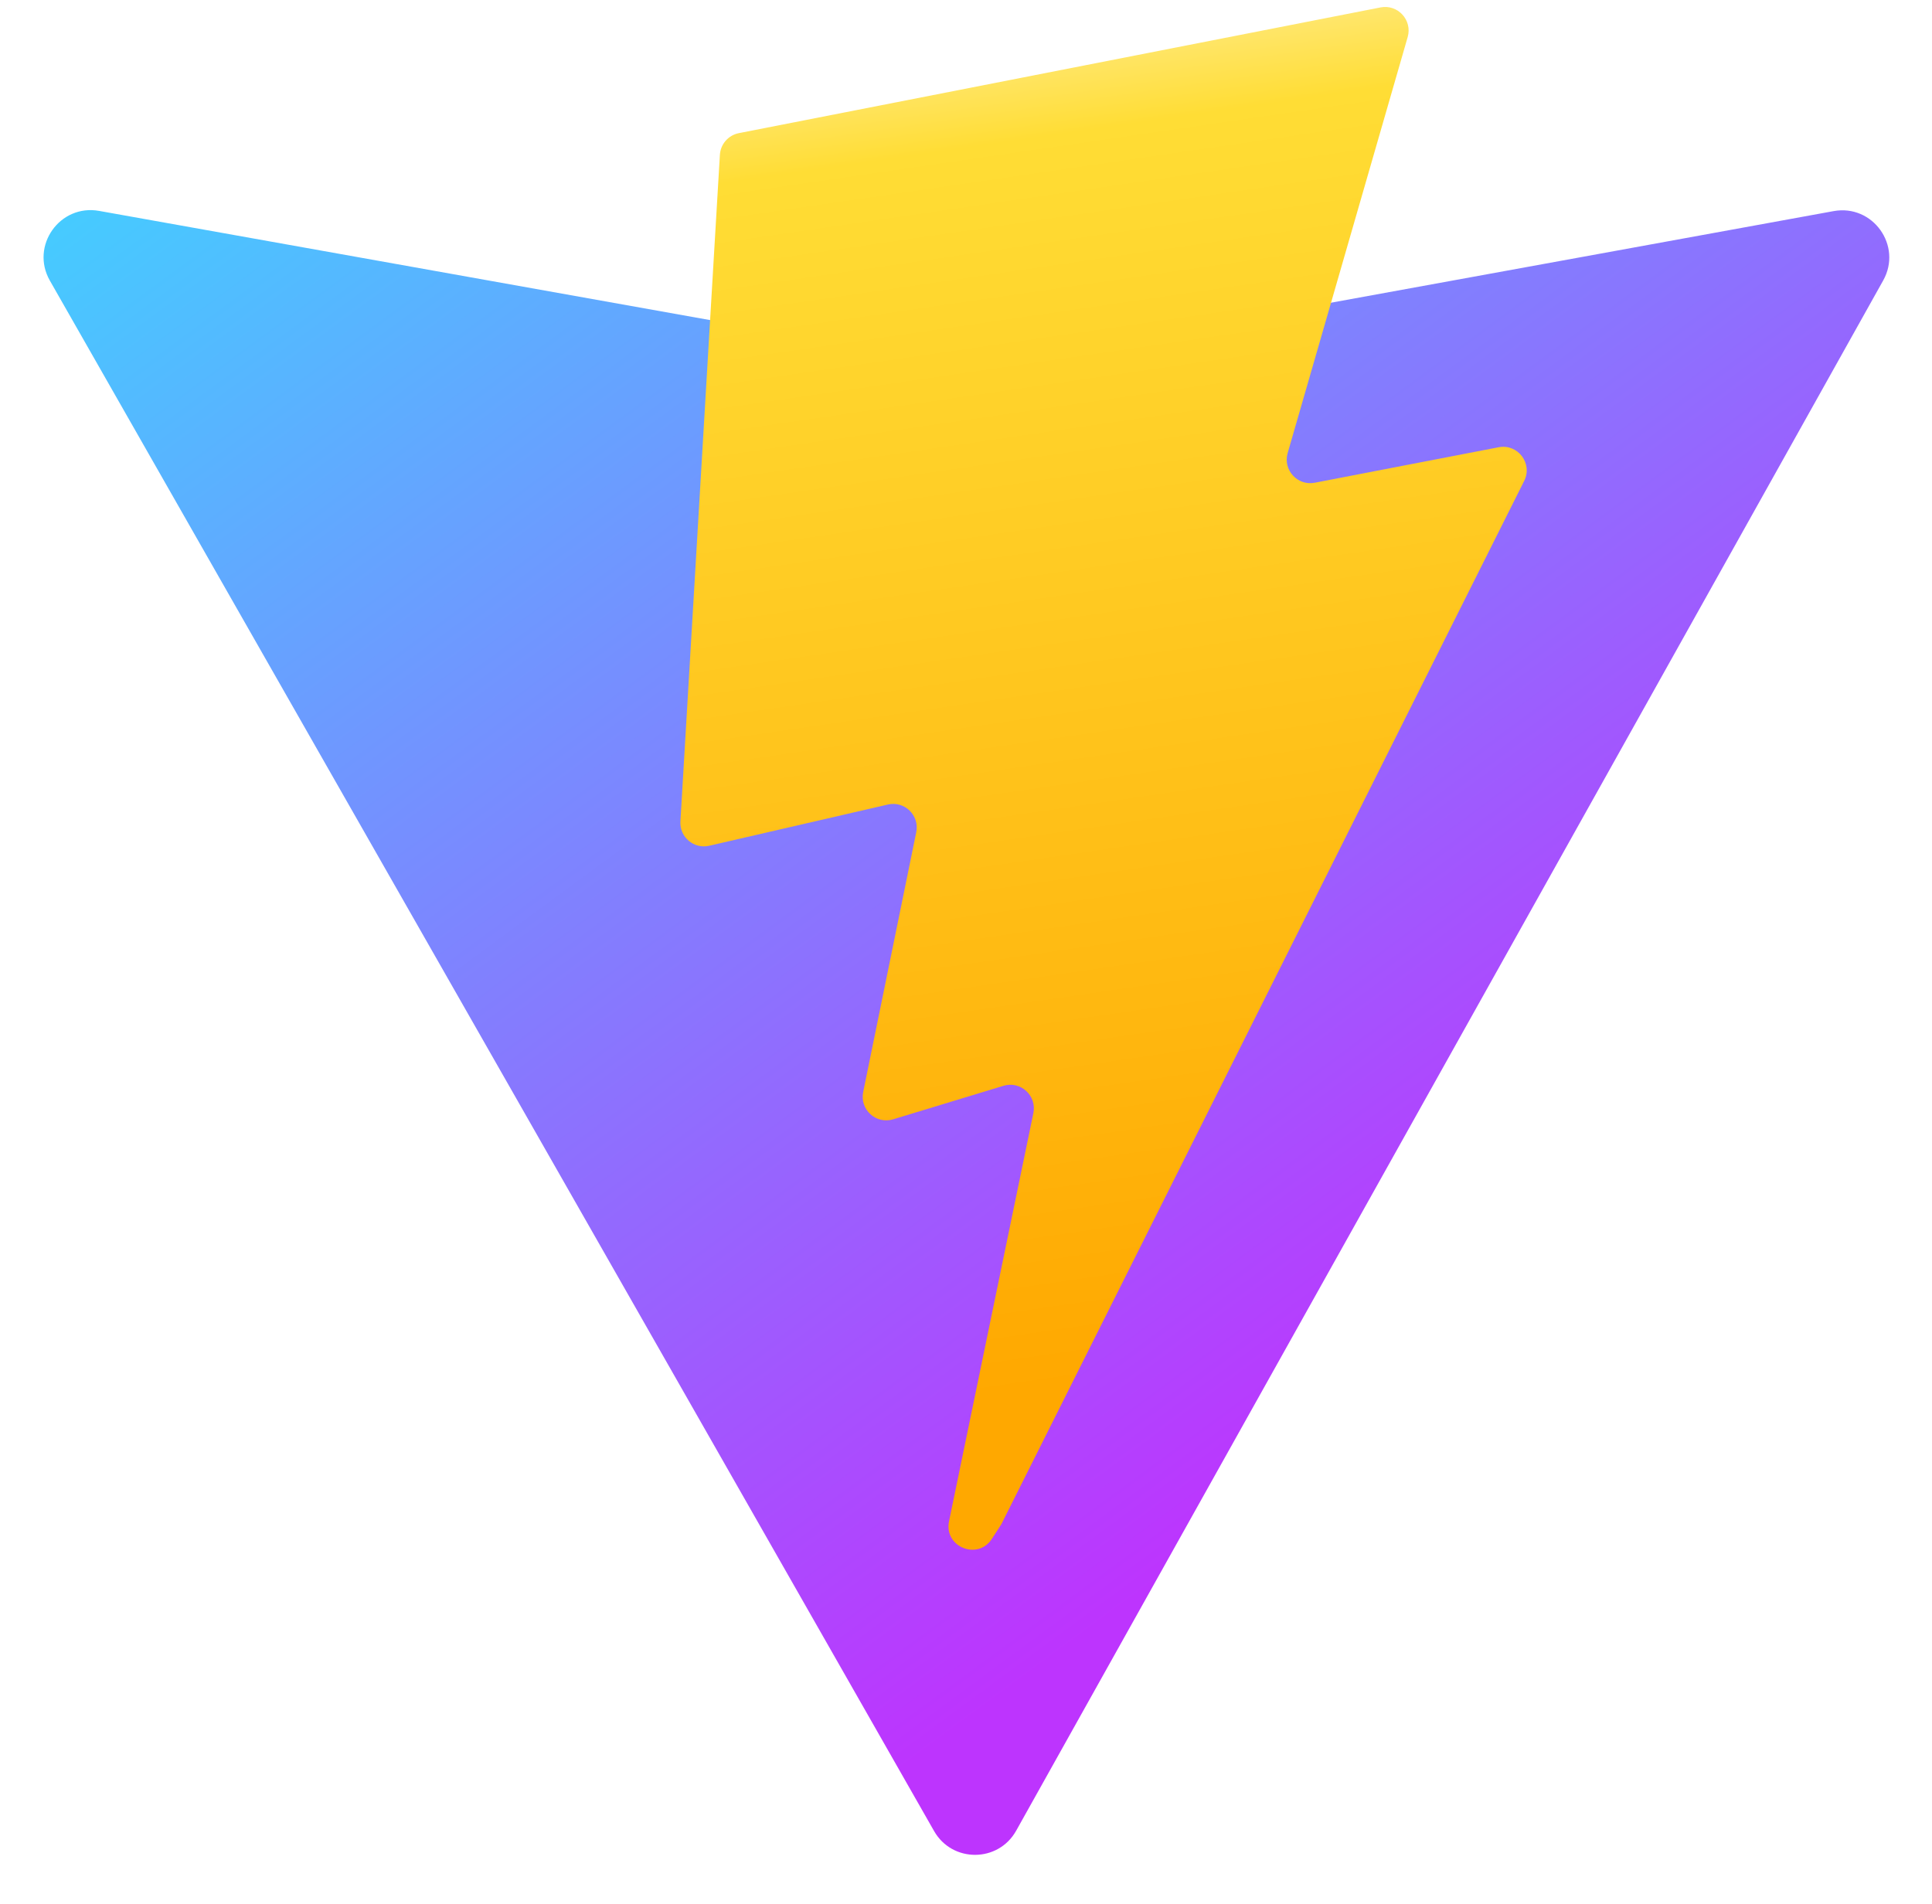
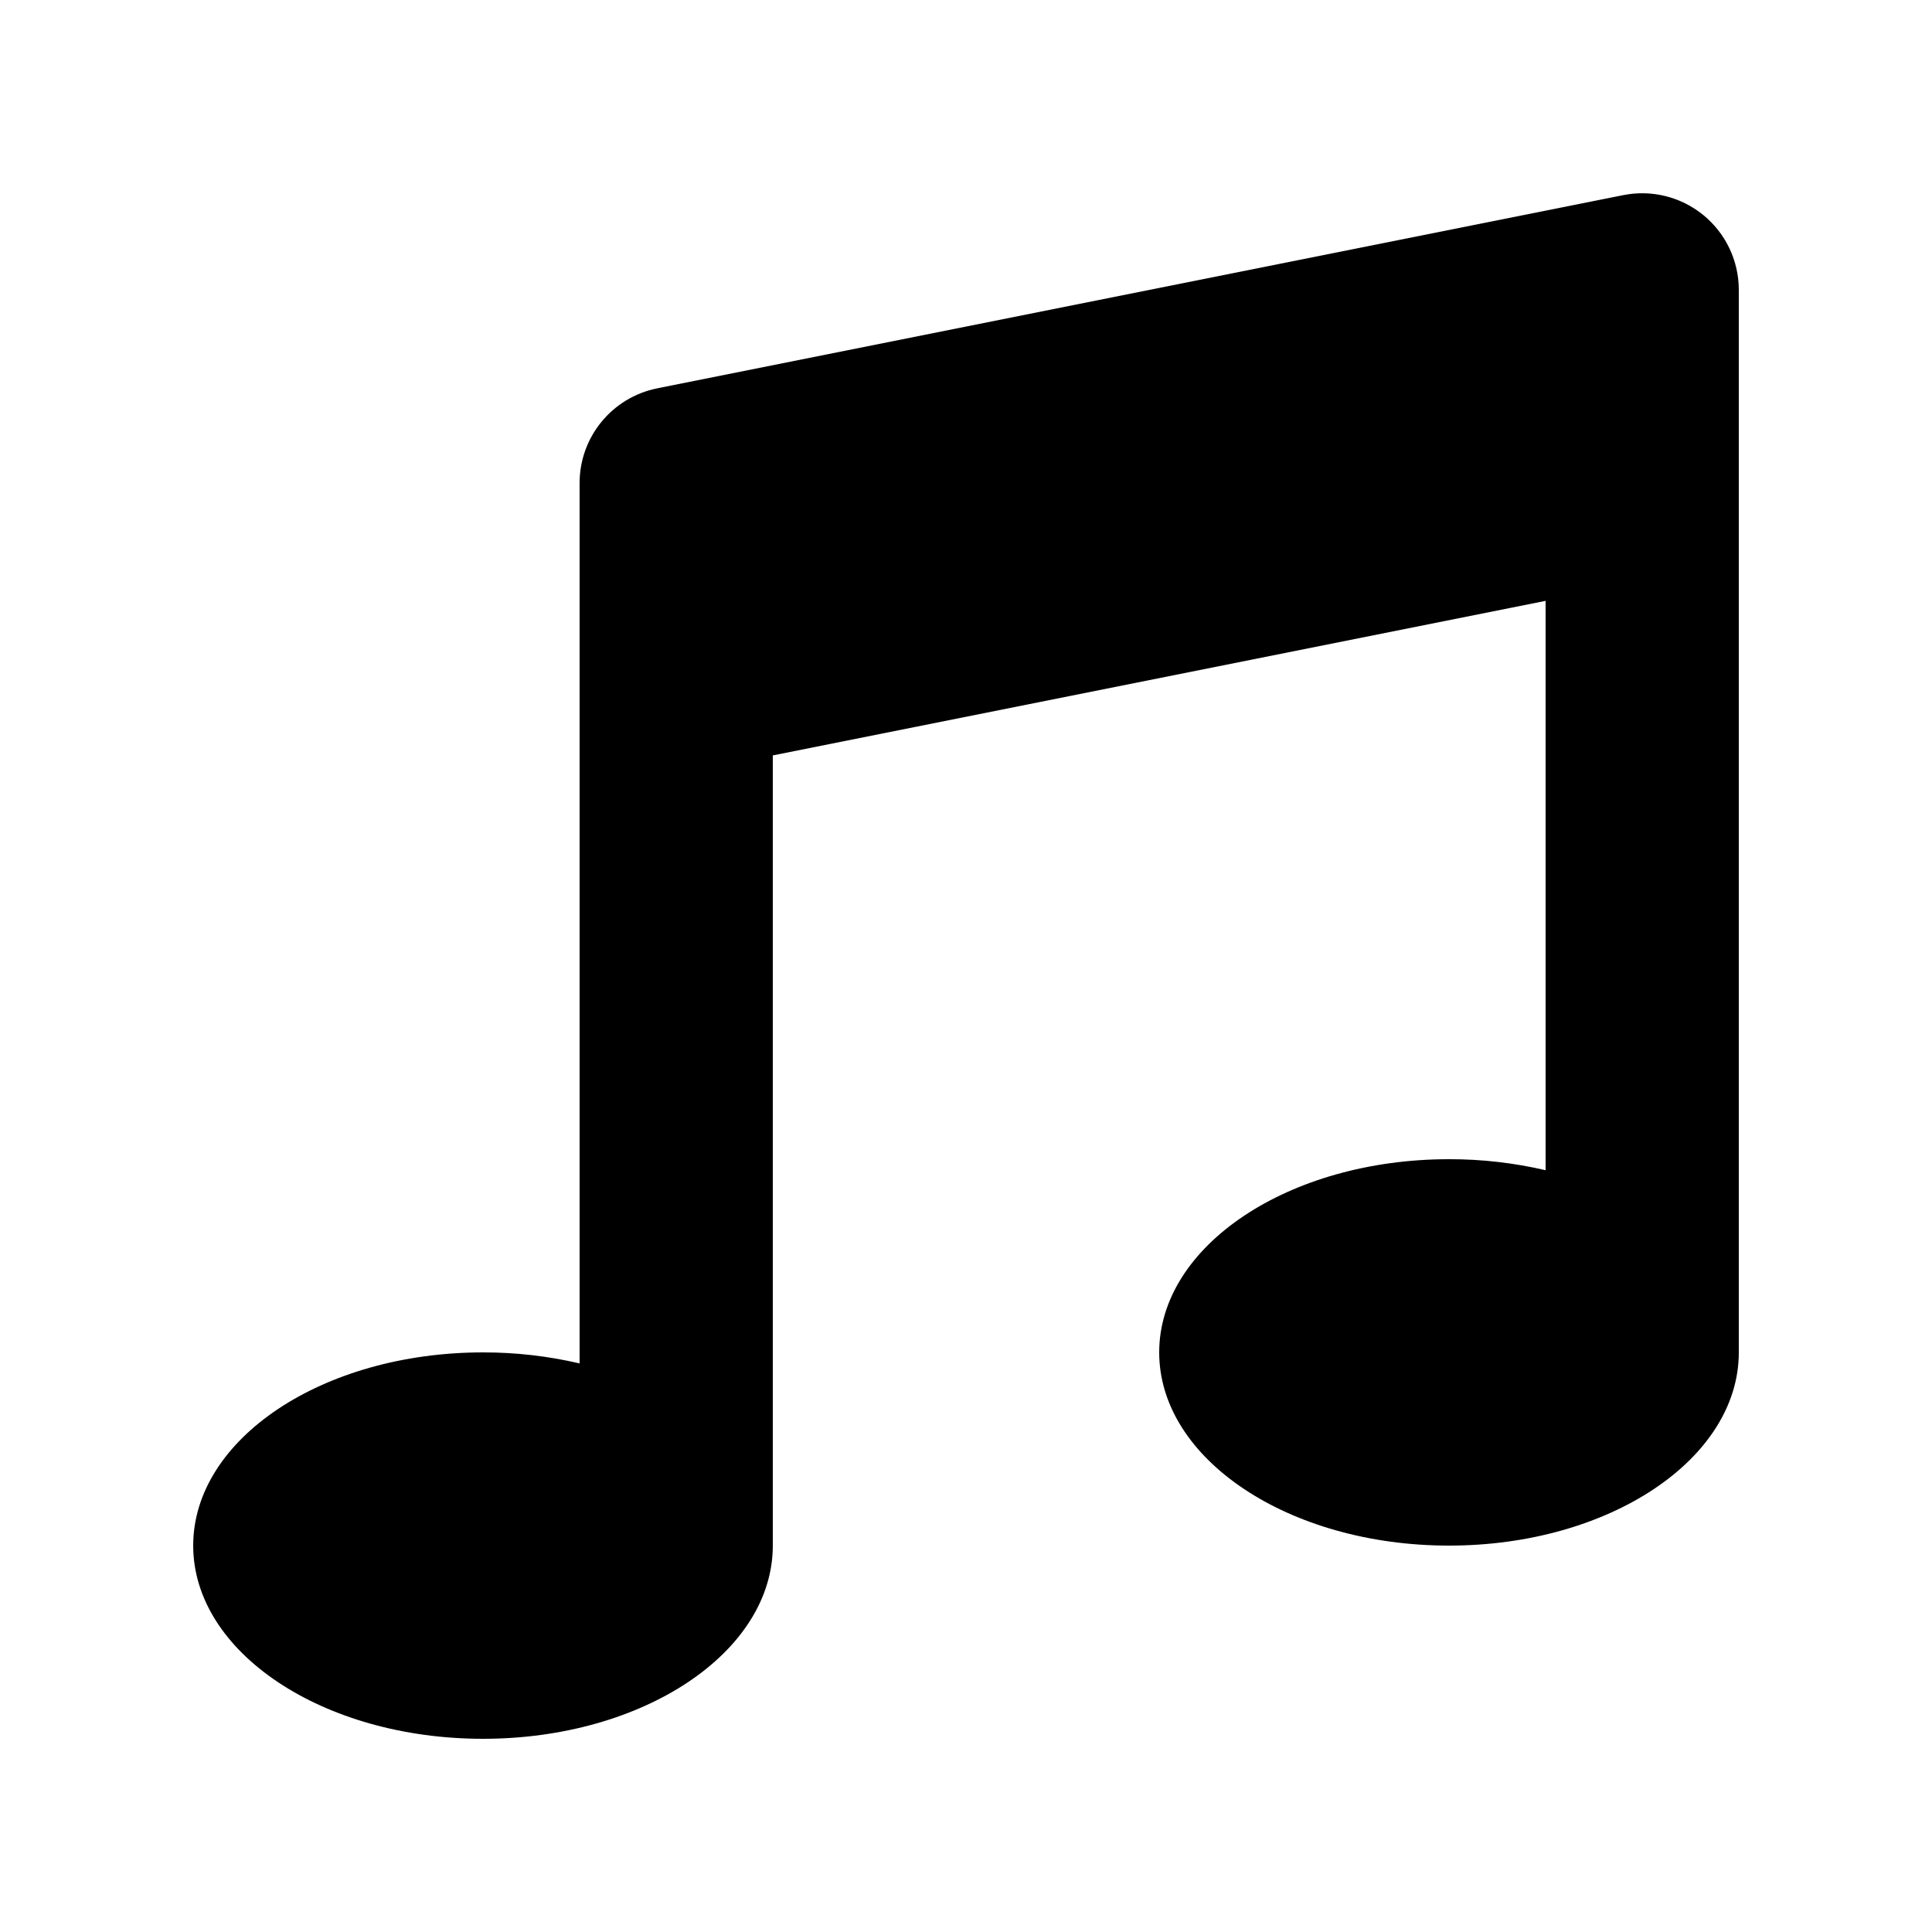
- <svg xmlns="http://www.w3.org/2000/svg" width="410" height="404" viewBox="0 0 410 404" fill="none">
-   <path d="M399.641 59.525L215.643 388.545C211.844 395.338 202.084 395.378 198.228 388.618L10.582 59.556C6.381 52.19 12.68 43.267 21.028 44.759L205.223 77.682C206.398 77.892 207.601 77.89 208.776 77.676L389.119 44.806C397.439 43.289 403.768 52.143 399.641 59.525Z" fill="url(#paint0_linear)" />
-   <path d="M292.965 1.574L156.801 28.255C154.563 28.694 152.906 30.59 152.771 32.866L144.395 174.33C144.198 177.662 147.258 180.248 150.51 179.498L188.42 170.749C191.967 169.931 195.172 173.055 194.443 176.622L183.18 231.775C182.422 235.487 185.907 238.661 189.532 237.56L212.947 230.446C216.577 229.344 220.065 232.527 219.297 236.242L201.398 322.875C200.278 328.294 207.486 331.249 210.492 326.603L212.5 323.5L323.454 102.072C325.312 98.365 322.108 94.137 318.036 94.923L279.014 102.454C275.347 103.161 272.227 99.746 273.262 96.158L298.731 7.867C299.767 4.273 296.636 0.855 292.965 1.574Z" fill="url(#paint1_linear)" />
-   <defs>
-     <linearGradient id="paint0_linear" x1="6" y1="33" x2="235" y2="344" gradientUnits="userSpaceOnUse">
-       <stop stop-color="#41D1FF" />
-       <stop offset="1" stop-color="#BD34FE" />
-     </linearGradient>
-     <linearGradient id="paint1_linear" x1="194.651" y1="8.818" x2="236.076" y2="292.989" gradientUnits="userSpaceOnUse">
-       <stop stop-color="#FFEA83" />
-       <stop offset="0.083" stop-color="#FFDD35" />
-       <stop offset="1" stop-color="#FFA800" />
-     </linearGradient>
-   </defs>
+ <svg xmlns="http://www.w3.org/2000/svg" class="h-5 w-5" viewBox="0 0 20 20" fill="currentColor">
+   <path d="M18 3a1 1 0 00-1.196-.98l-10 2A1 1 0 006 5v9.114A4.369 4.369 0 005 14c-1.657 0-3 .895-3 2s1.343 2 3 2 3-.895 3-2V7.82l8-1.6v5.894A4.37 4.37 0 0015 12c-1.657 0-3 .895-3 2s1.343 2 3 2 3-.895 3-2V3z" />
</svg>
